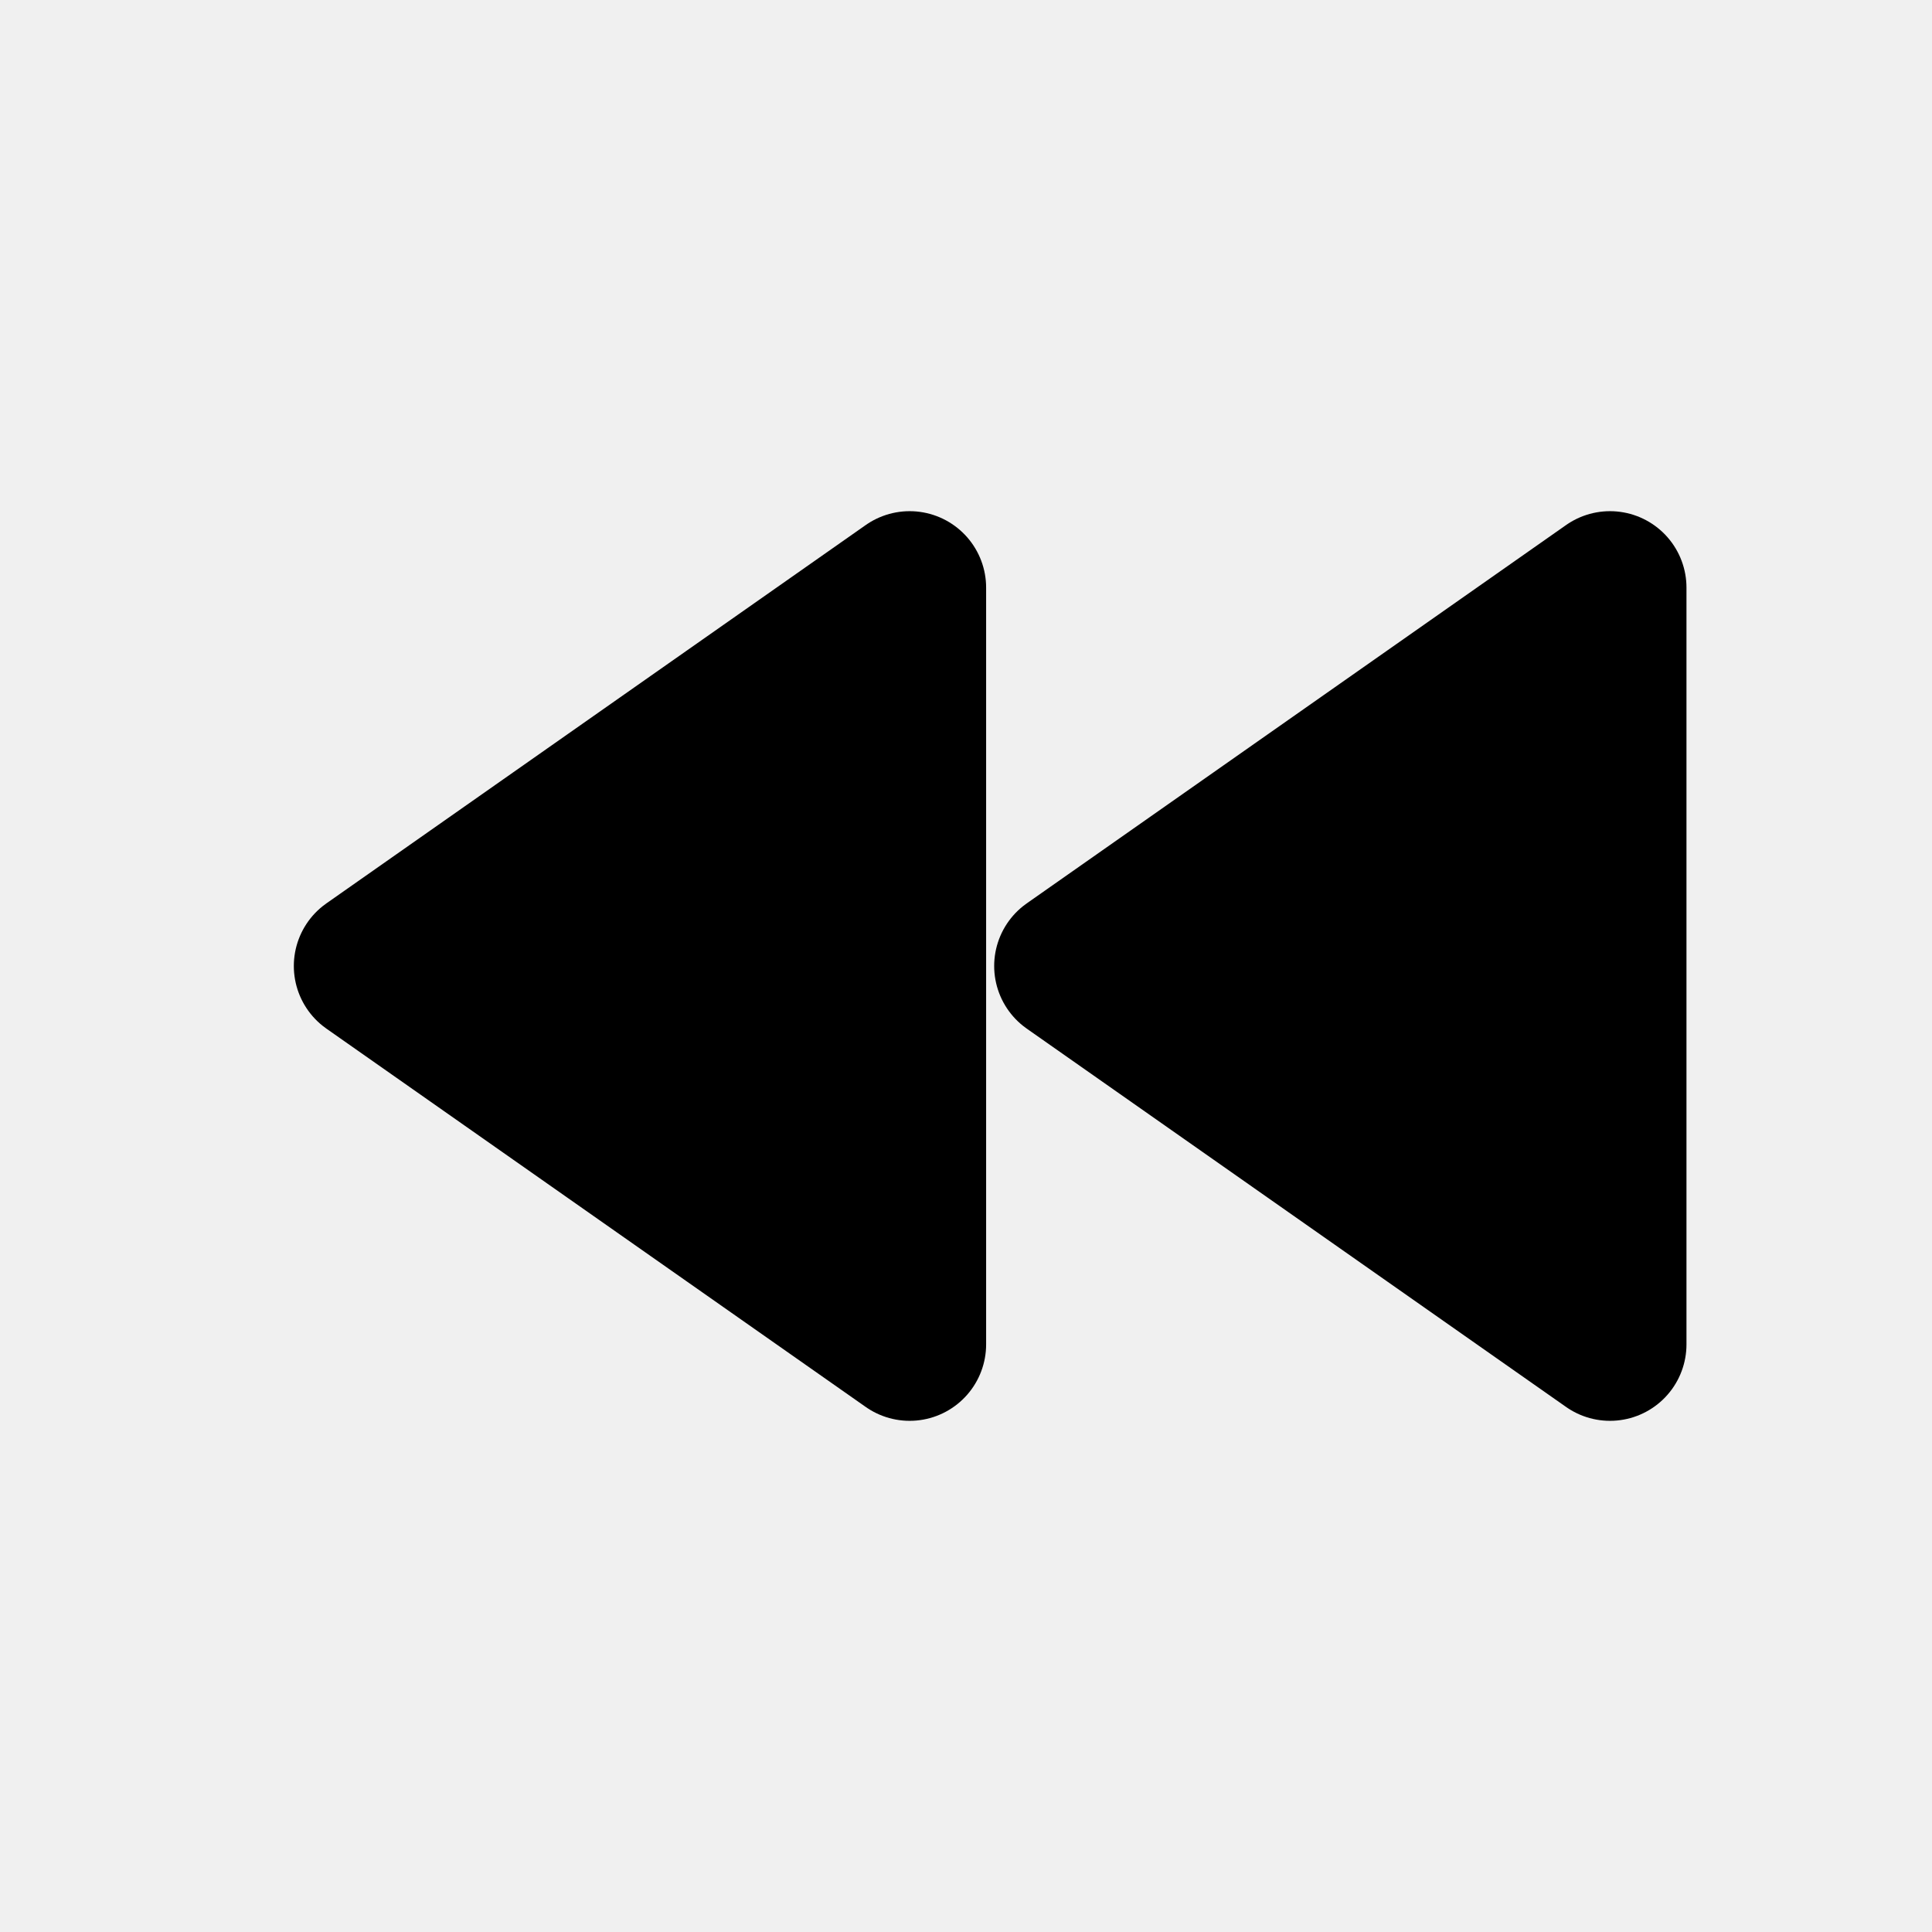
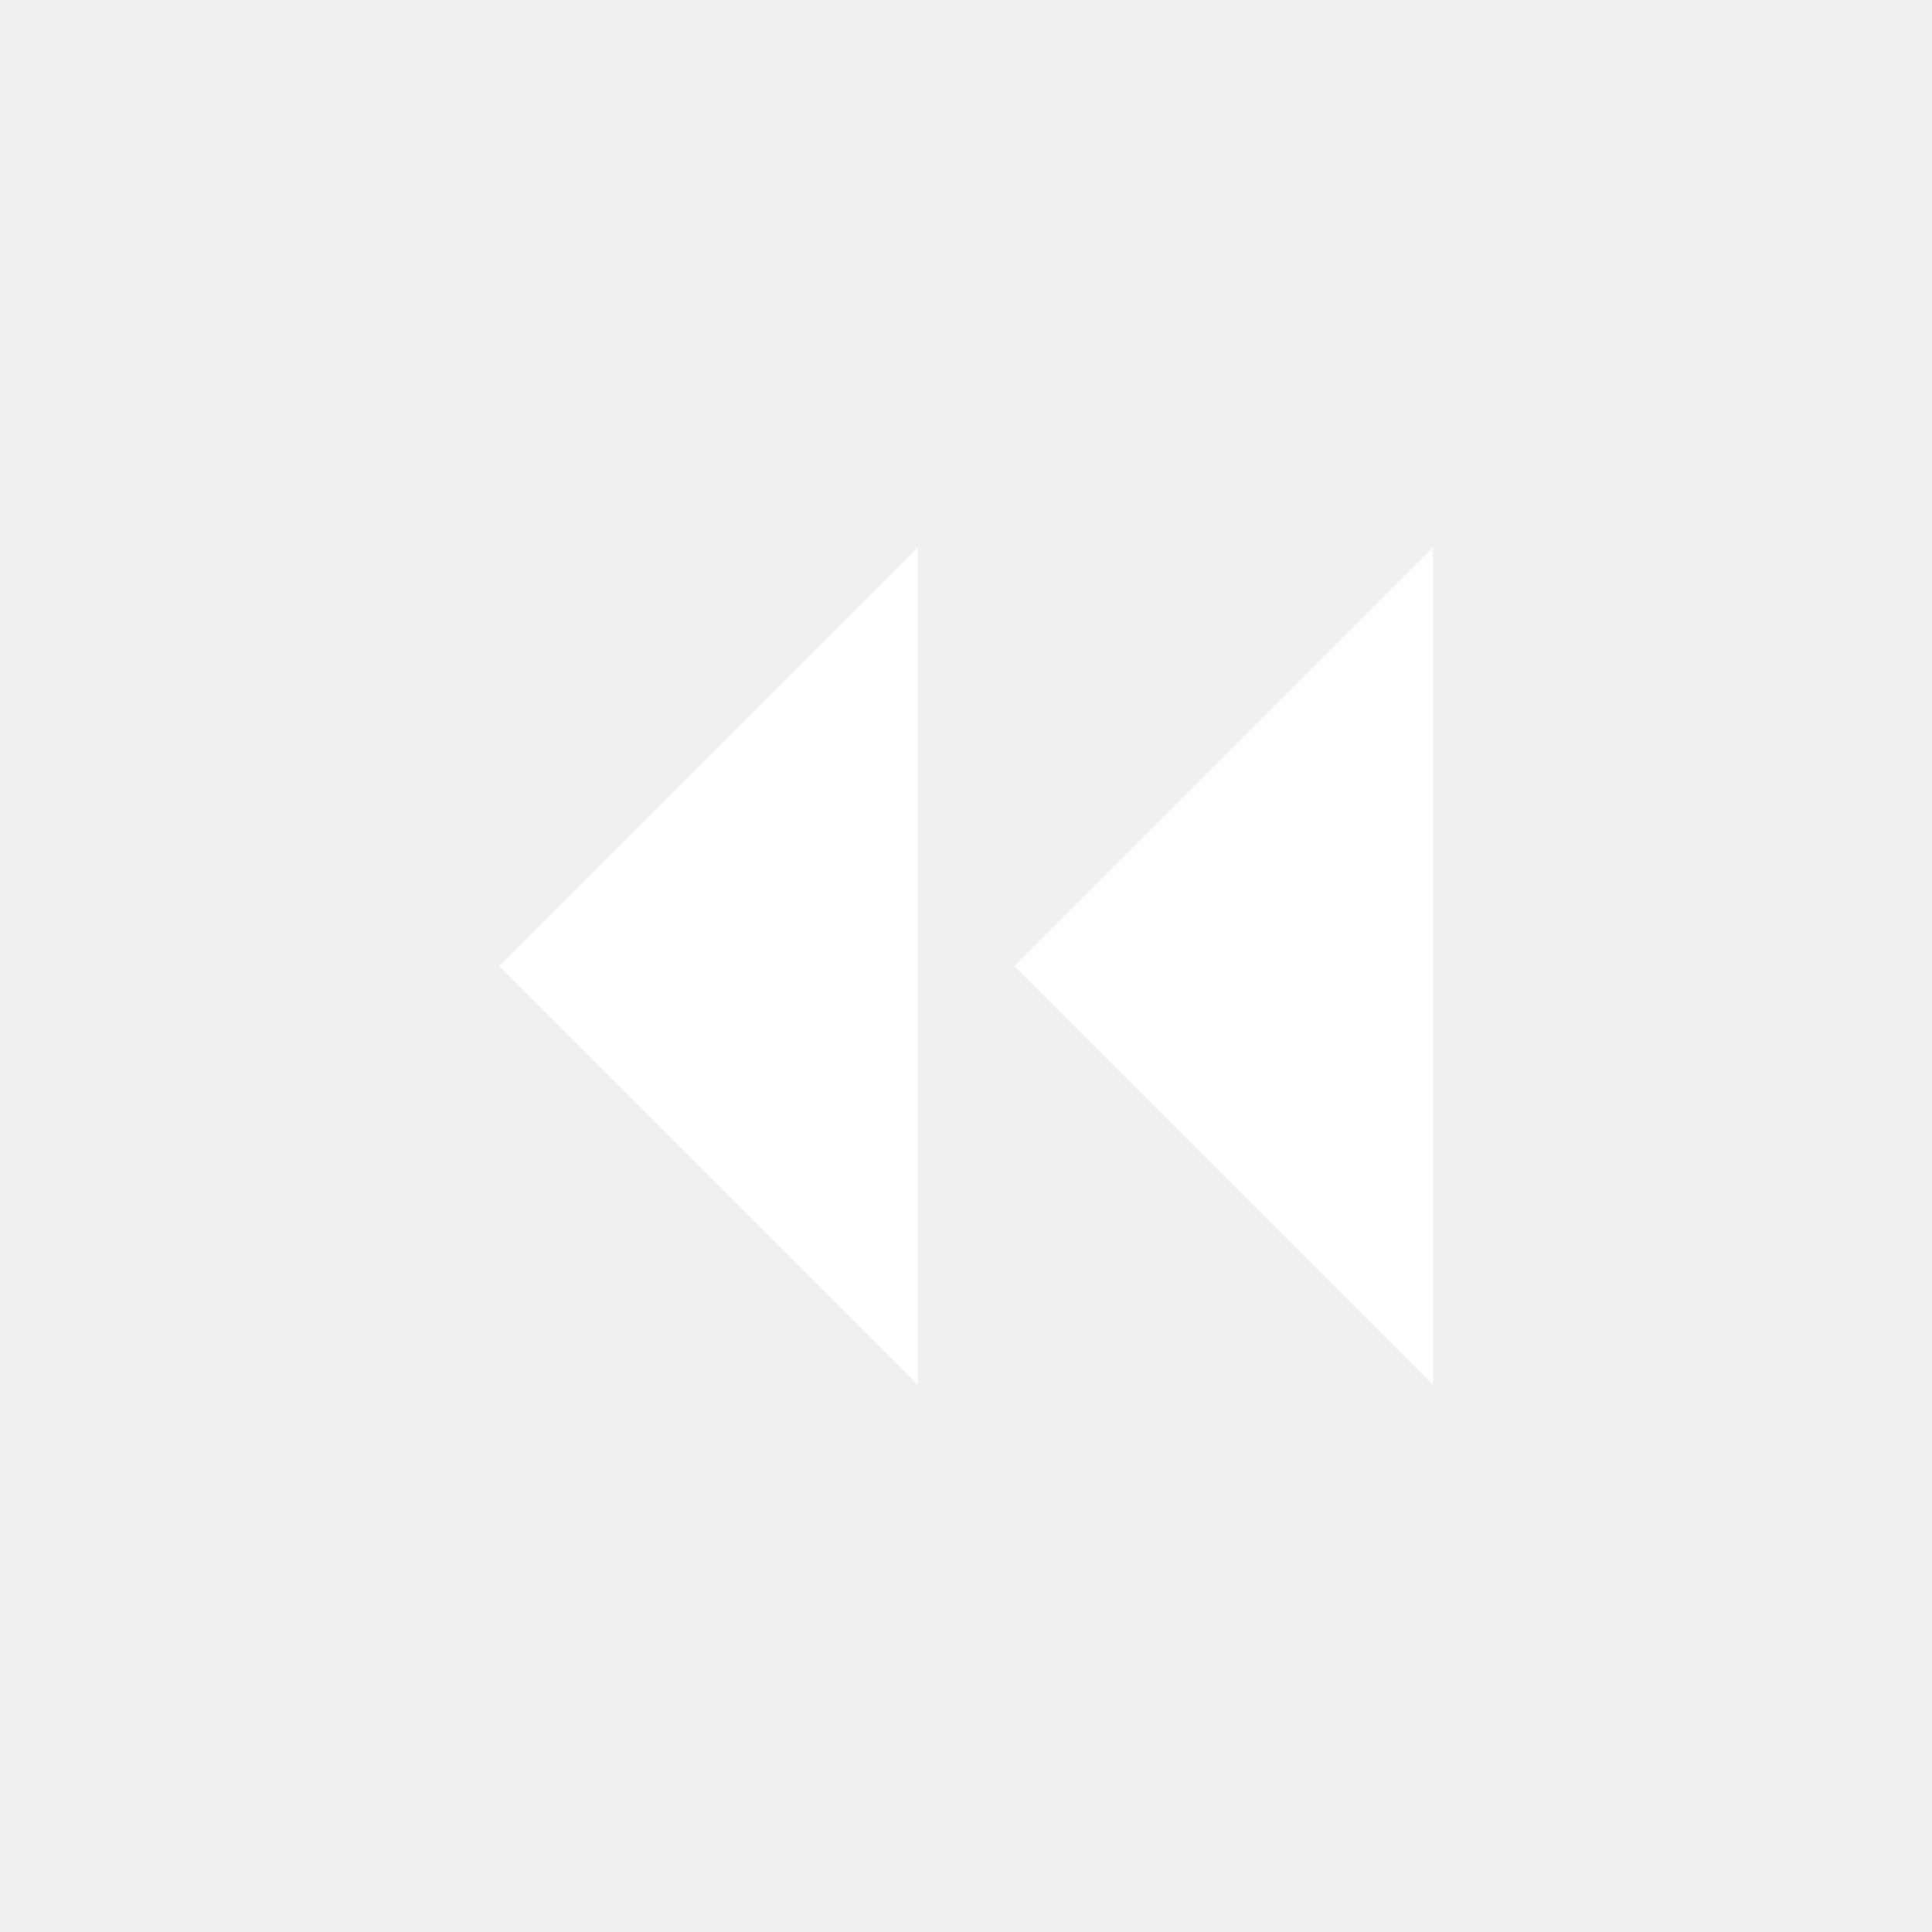
- <svg xmlns="http://www.w3.org/2000/svg" viewBox="0 0 24 24" width="24" height="24">
-   <g fill="currentColor" stroke="currentColor" stroke-width="1.9" stroke-linejoin="round">
-     <path d="M11.3 7.3v9.4L4.6 12Z" />
-     <path d="M20 7.3v9.4L13.3 12Z" />
-   </g>
+ <svg xmlns="http://www.w3.org/2000/svg" viewBox="0 0 24 24" width="240" height="240">
+   <path d="M11.4 6.8 L6.2 12 L11.4 17.2 Z" fill="#FFFFFF" />
+   <path d="M17.8 6.8 L12.6 12 L17.8 17.2 Z" fill="#FFFFFF" />
</svg>
